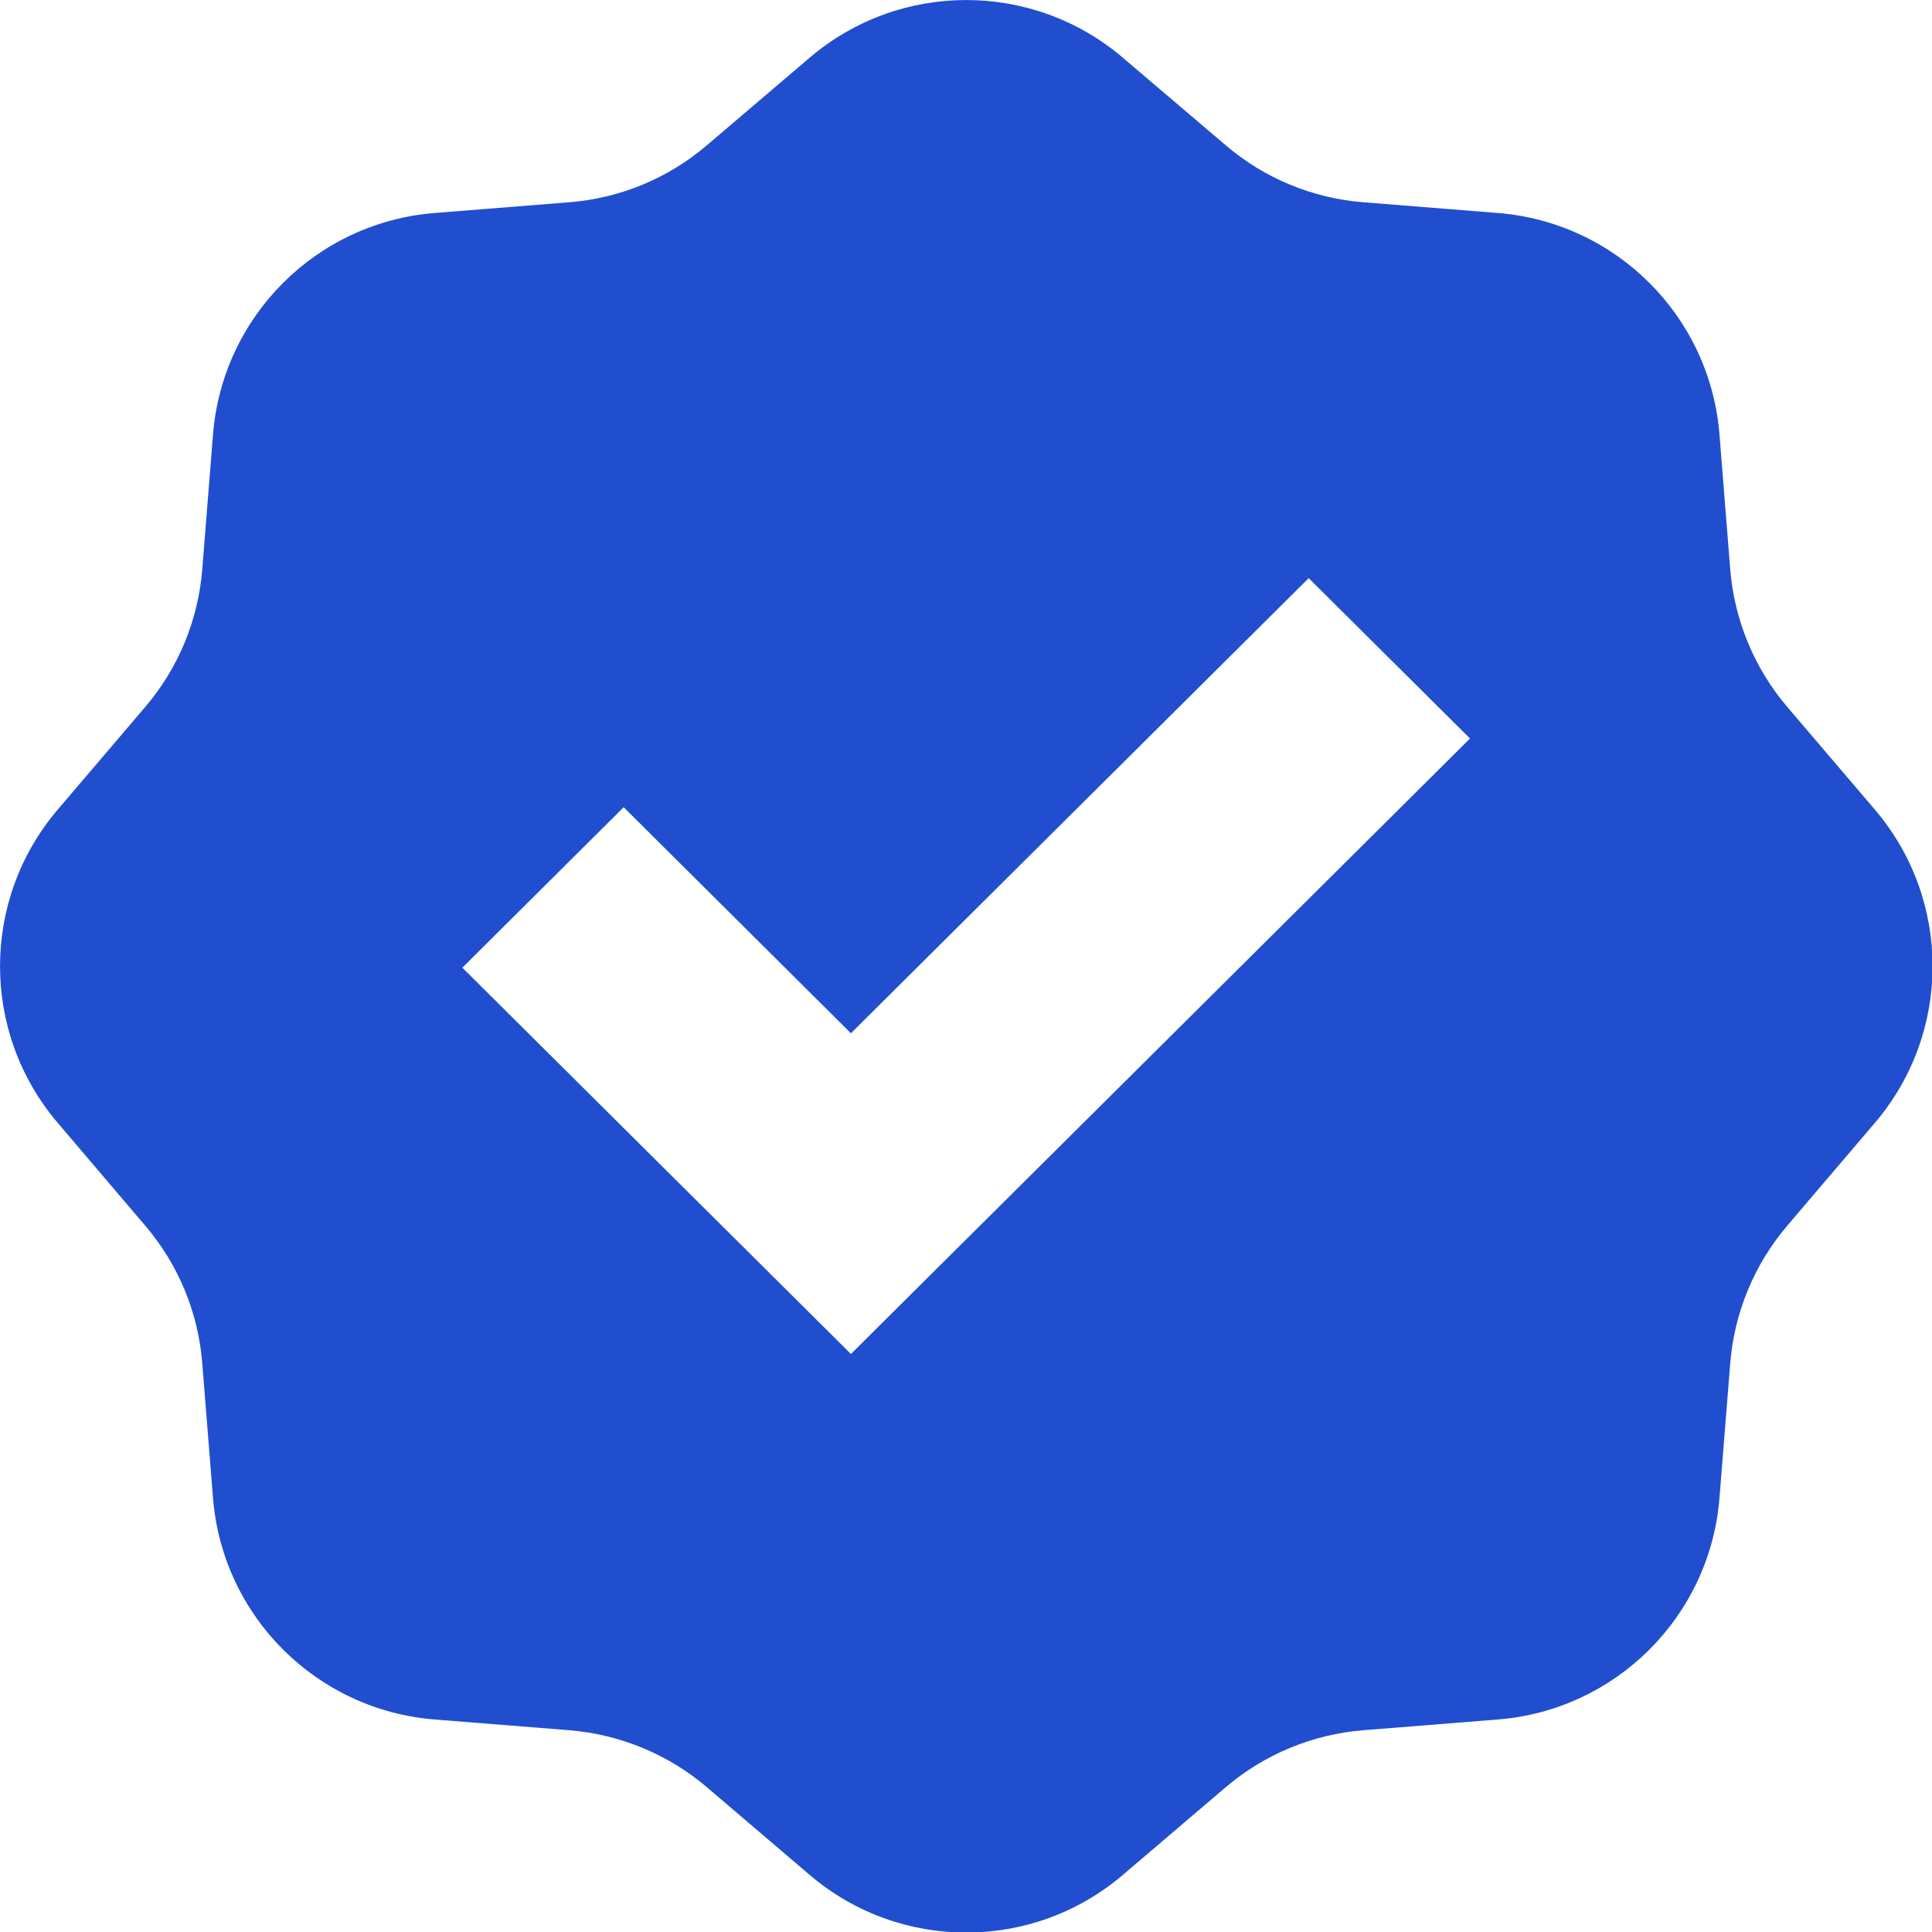
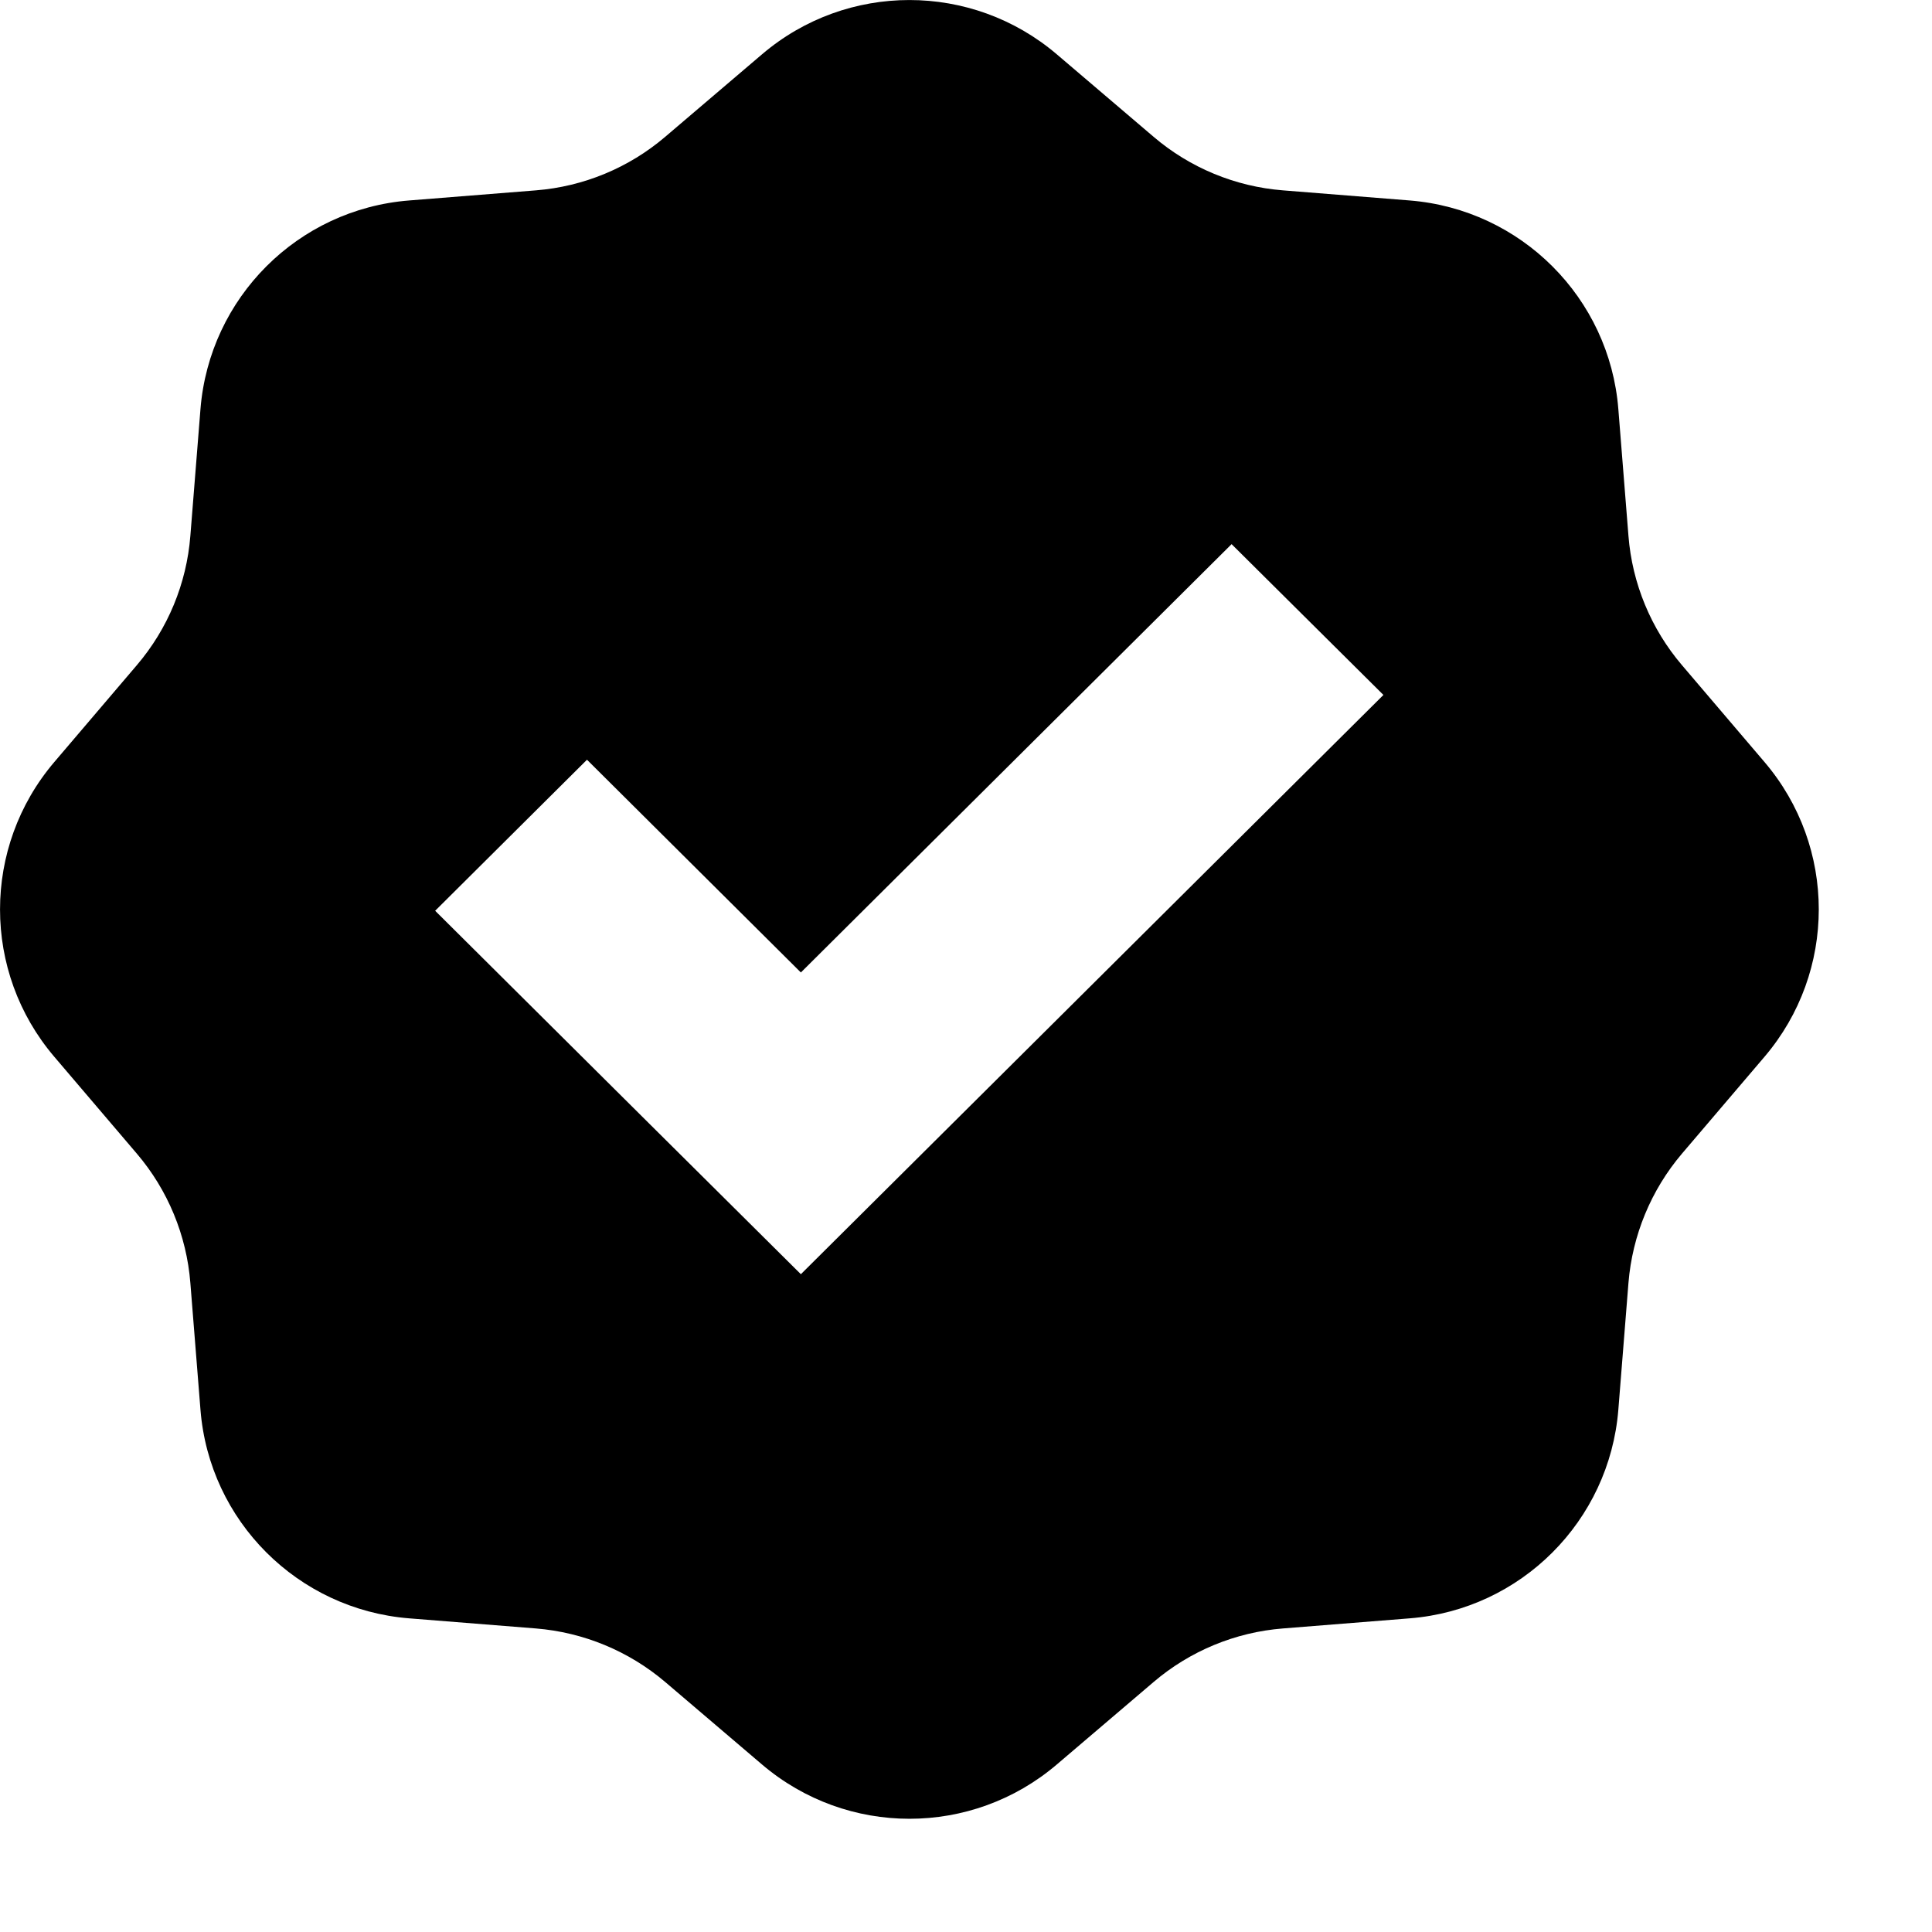
- <svg xmlns="http://www.w3.org/2000/svg" width="16px" height="16px" viewBox="0 0 16 16" fill="none">
-   <path fill-rule="evenodd" clip-rule="evenodd" d="M9.299 0.478C8.552 -0.159 7.452 -0.159 6.705 0.478L5.853 1.204C5.533 1.477 5.134 1.642 4.715 1.675L3.599 1.764C2.62 1.842 1.842 2.62 1.764 3.599L1.675 4.715C1.642 5.134 1.477 5.533 1.204 5.853L0.478 6.705C-0.159 7.452 -0.159 8.552 0.478 9.299L1.204 10.152C1.477 10.472 1.642 10.87 1.675 11.29L1.764 12.405C1.842 13.384 2.62 14.162 3.599 14.24L4.715 14.329C5.134 14.363 5.533 14.528 5.853 14.8L6.705 15.527C7.452 16.164 8.552 16.164 9.299 15.527L10.152 14.8C10.472 14.528 10.87 14.363 11.29 14.329L12.405 14.24C13.384 14.162 14.162 13.384 14.24 12.405L14.329 11.29C14.363 10.87 14.528 10.472 14.8 10.152L15.527 9.299C16.164 8.552 16.164 7.452 15.527 6.705L14.8 5.853C14.528 5.533 14.363 5.134 14.329 4.715L14.24 3.599C14.162 2.62 13.384 1.842 12.405 1.764L11.29 1.675C10.87 1.642 10.472 1.477 10.152 1.204L9.299 0.478ZM7.047 8.557L10.838 4.788L12.174 6.116L7.047 11.213L5.711 9.885L3.829 8.014L5.165 6.685L7.047 8.557Z" fill="#204ECF" />
+ <svg xmlns="http://www.w3.org/2000/svg" fill="none" viewBox="0 0 17 17">
+   <path fill-rule="evenodd" clip-rule="evenodd" d="M9.299.478c-.748-.637-1.847-.637-2.594 0l-.852.726c-.32.273-.719.438-1.138.471l-1.116.089c-.979.078-1.756.856-1.835 1.835L1.675 4.715c-.033.42-.198.818-.471 1.138l-.726.852c-.637.748-.637 1.847 0 2.594l.726.852c.273.32.438.719.471 1.138l.089 1.116c.078.979.856 1.756 1.835 1.835l1.116.089c.42.034.818.199 1.138.471l.852.726c.748.637 1.847.637 2.594 0l.852-.726c.32-.273.719-.438 1.138-.471l1.116-.089c.979-.078 1.756-.856 1.835-1.835l.089-1.116c.034-.419.199-.818.471-1.138l.726-.852c.637-.748.637-1.847 0-2.594l-.726-.852c-.273-.32-.438-.719-.471-1.138l-.089-1.116c-.078-.979-.856-1.756-1.835-1.835l-1.116-.089c-.419-.033-.818-.198-1.138-.471L9.299.478ZM7.047 8.557l3.79-3.769 1.336 1.327-5.126 5.097L5.711 9.885 3.829 8.014l1.336-1.329L7.047 8.557Z" fill="#000" />
</svg>
